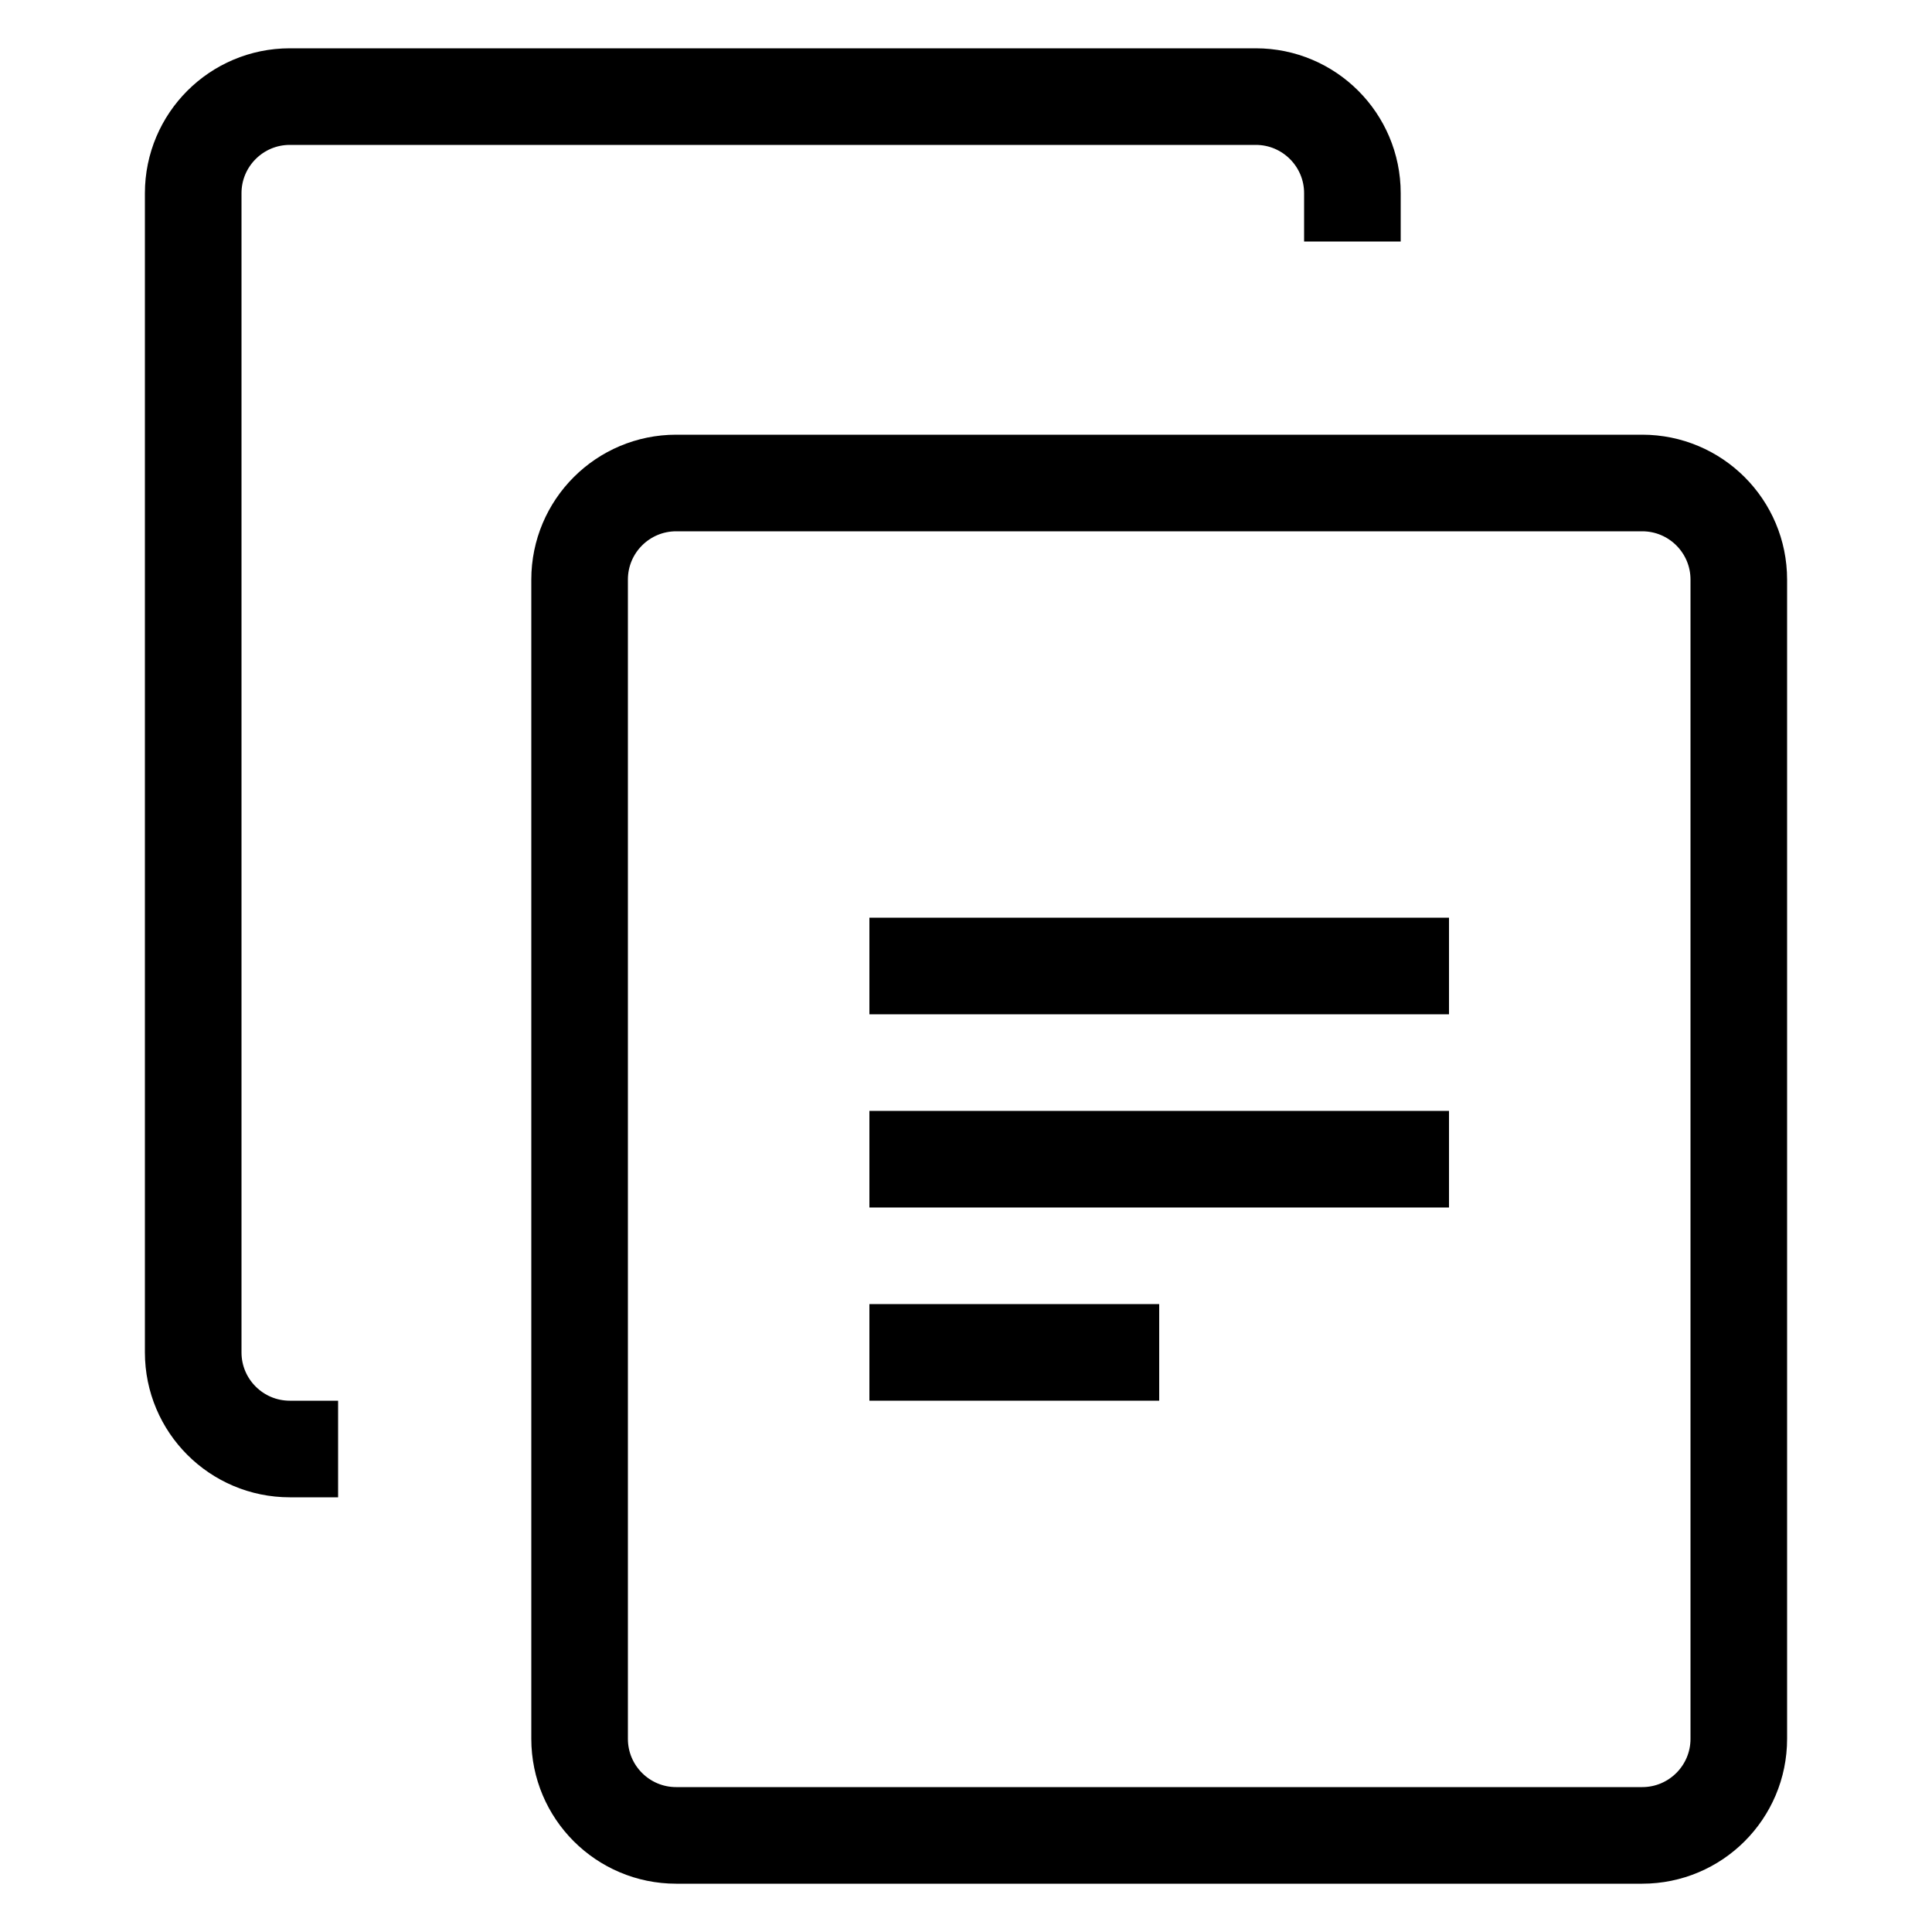
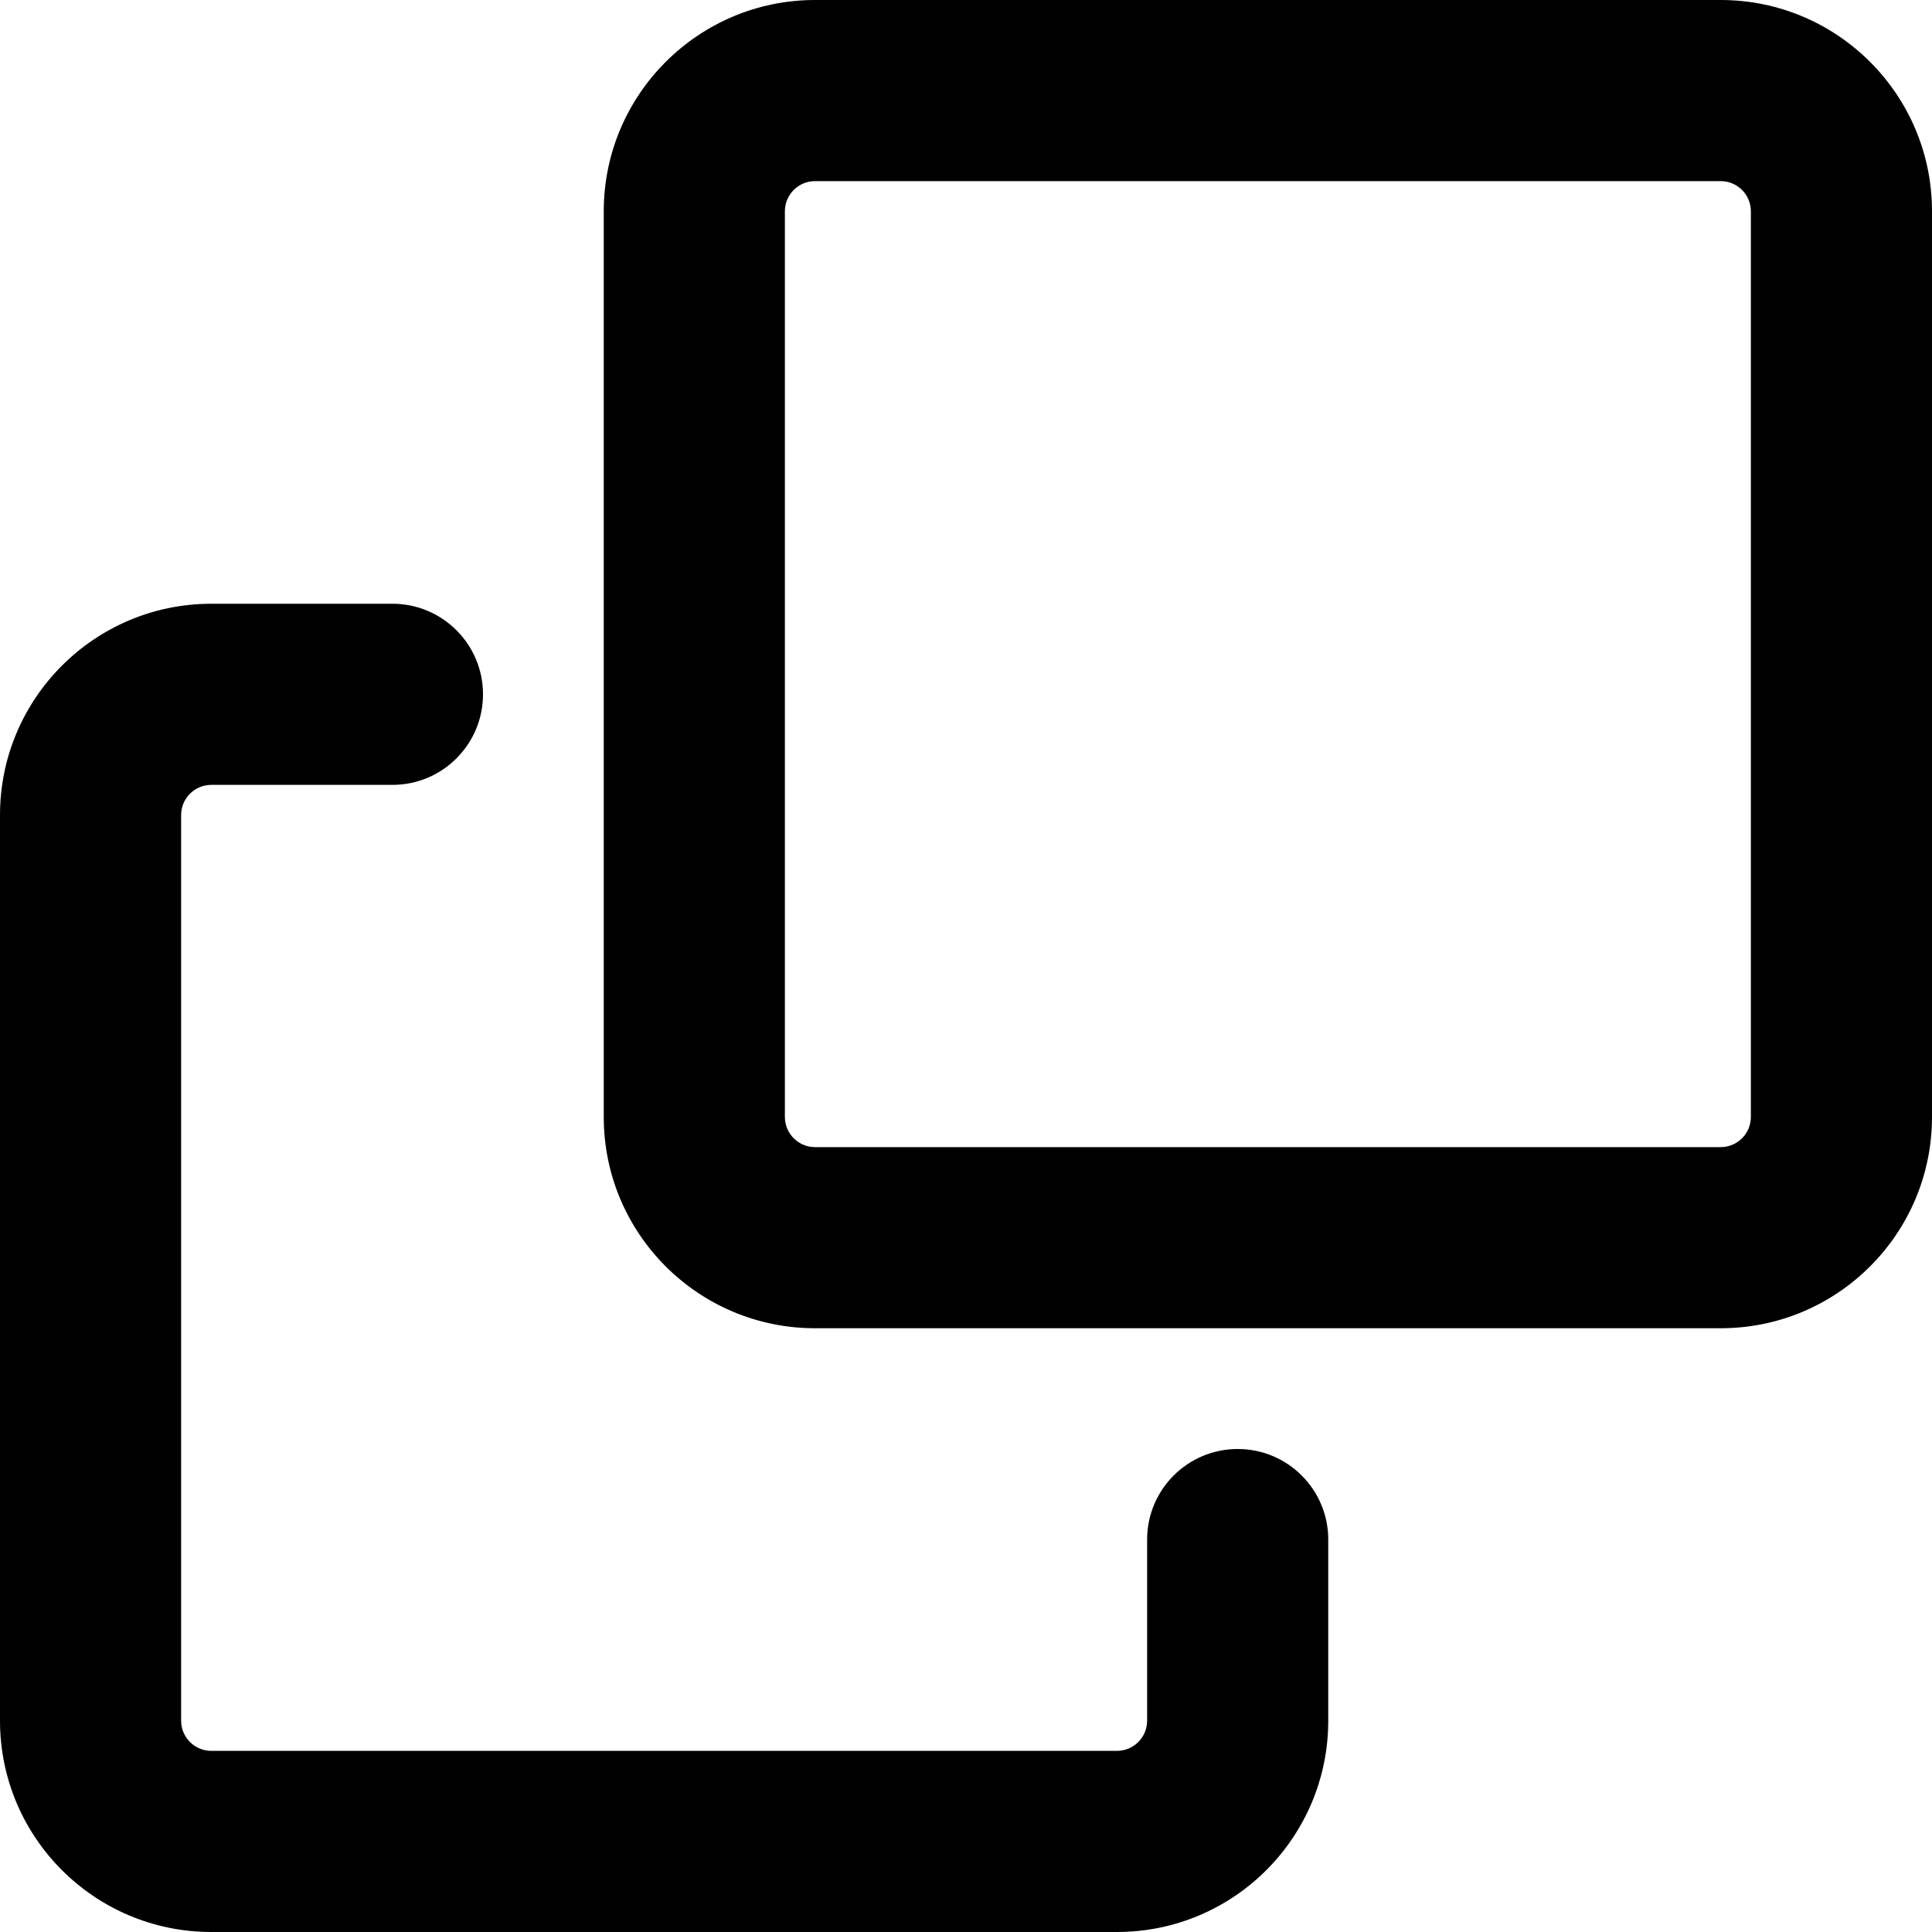
- <svg xmlns="http://www.w3.org/2000/svg" viewBox="0 0 20 20" fill="none">
-   <rect x="6" y="5" width="12" height="14" rx="1" stroke="currentColor" />
-   <path d="M3.5 15H3C2.448 15 2 14.552 2 14V2C2 1.448 2.448 1 3 1H13C13.552 1 14 1.448 14 2V2.5" stroke="currentColor" />
-   <path d="M9 10H15" stroke="currentColor" />
-   <path d="M9 12H15" stroke="currentColor" />
-   <path d="M9 14H12" stroke="currentColor" />
+ <svg xmlns="http://www.w3.org/2000/svg" viewBox="0 0 16 16">
+   <path fill="currentColor" d="M0 6.75C0 5.784.784 5 1.75 5h1.5a.75.75 0 0 1 0 1.5h-1.5a.25.25 0 0 0-.25.25v7.5c0 .138.112.25.25.25h7.5a.25.25 0 0 0 .25-.25v-1.5a.75.75 0 0 1 1.5 0v1.5A1.75 1.75 0 0 1 9.25 16h-7.5A1.75 1.75 0 0 1 0 14.25Z" />
+   <path fill="currentColor" d="M5 1.75C5 .784 5.784 0 6.75 0h7.5C15.216 0 16 .784 16 1.75v7.5A1.75 1.75 0 0 1 14.25 11h-7.5A1.75 1.75 0 0 1 5 9.25Zm1.75-.25a.25.25 0 0 0-.25.25v7.5c0 .138.112.25.25.25h7.5a.25.25 0 0 0 .25-.25v-7.5a.25.25 0 0 0-.25-.25Z" />
</svg>
